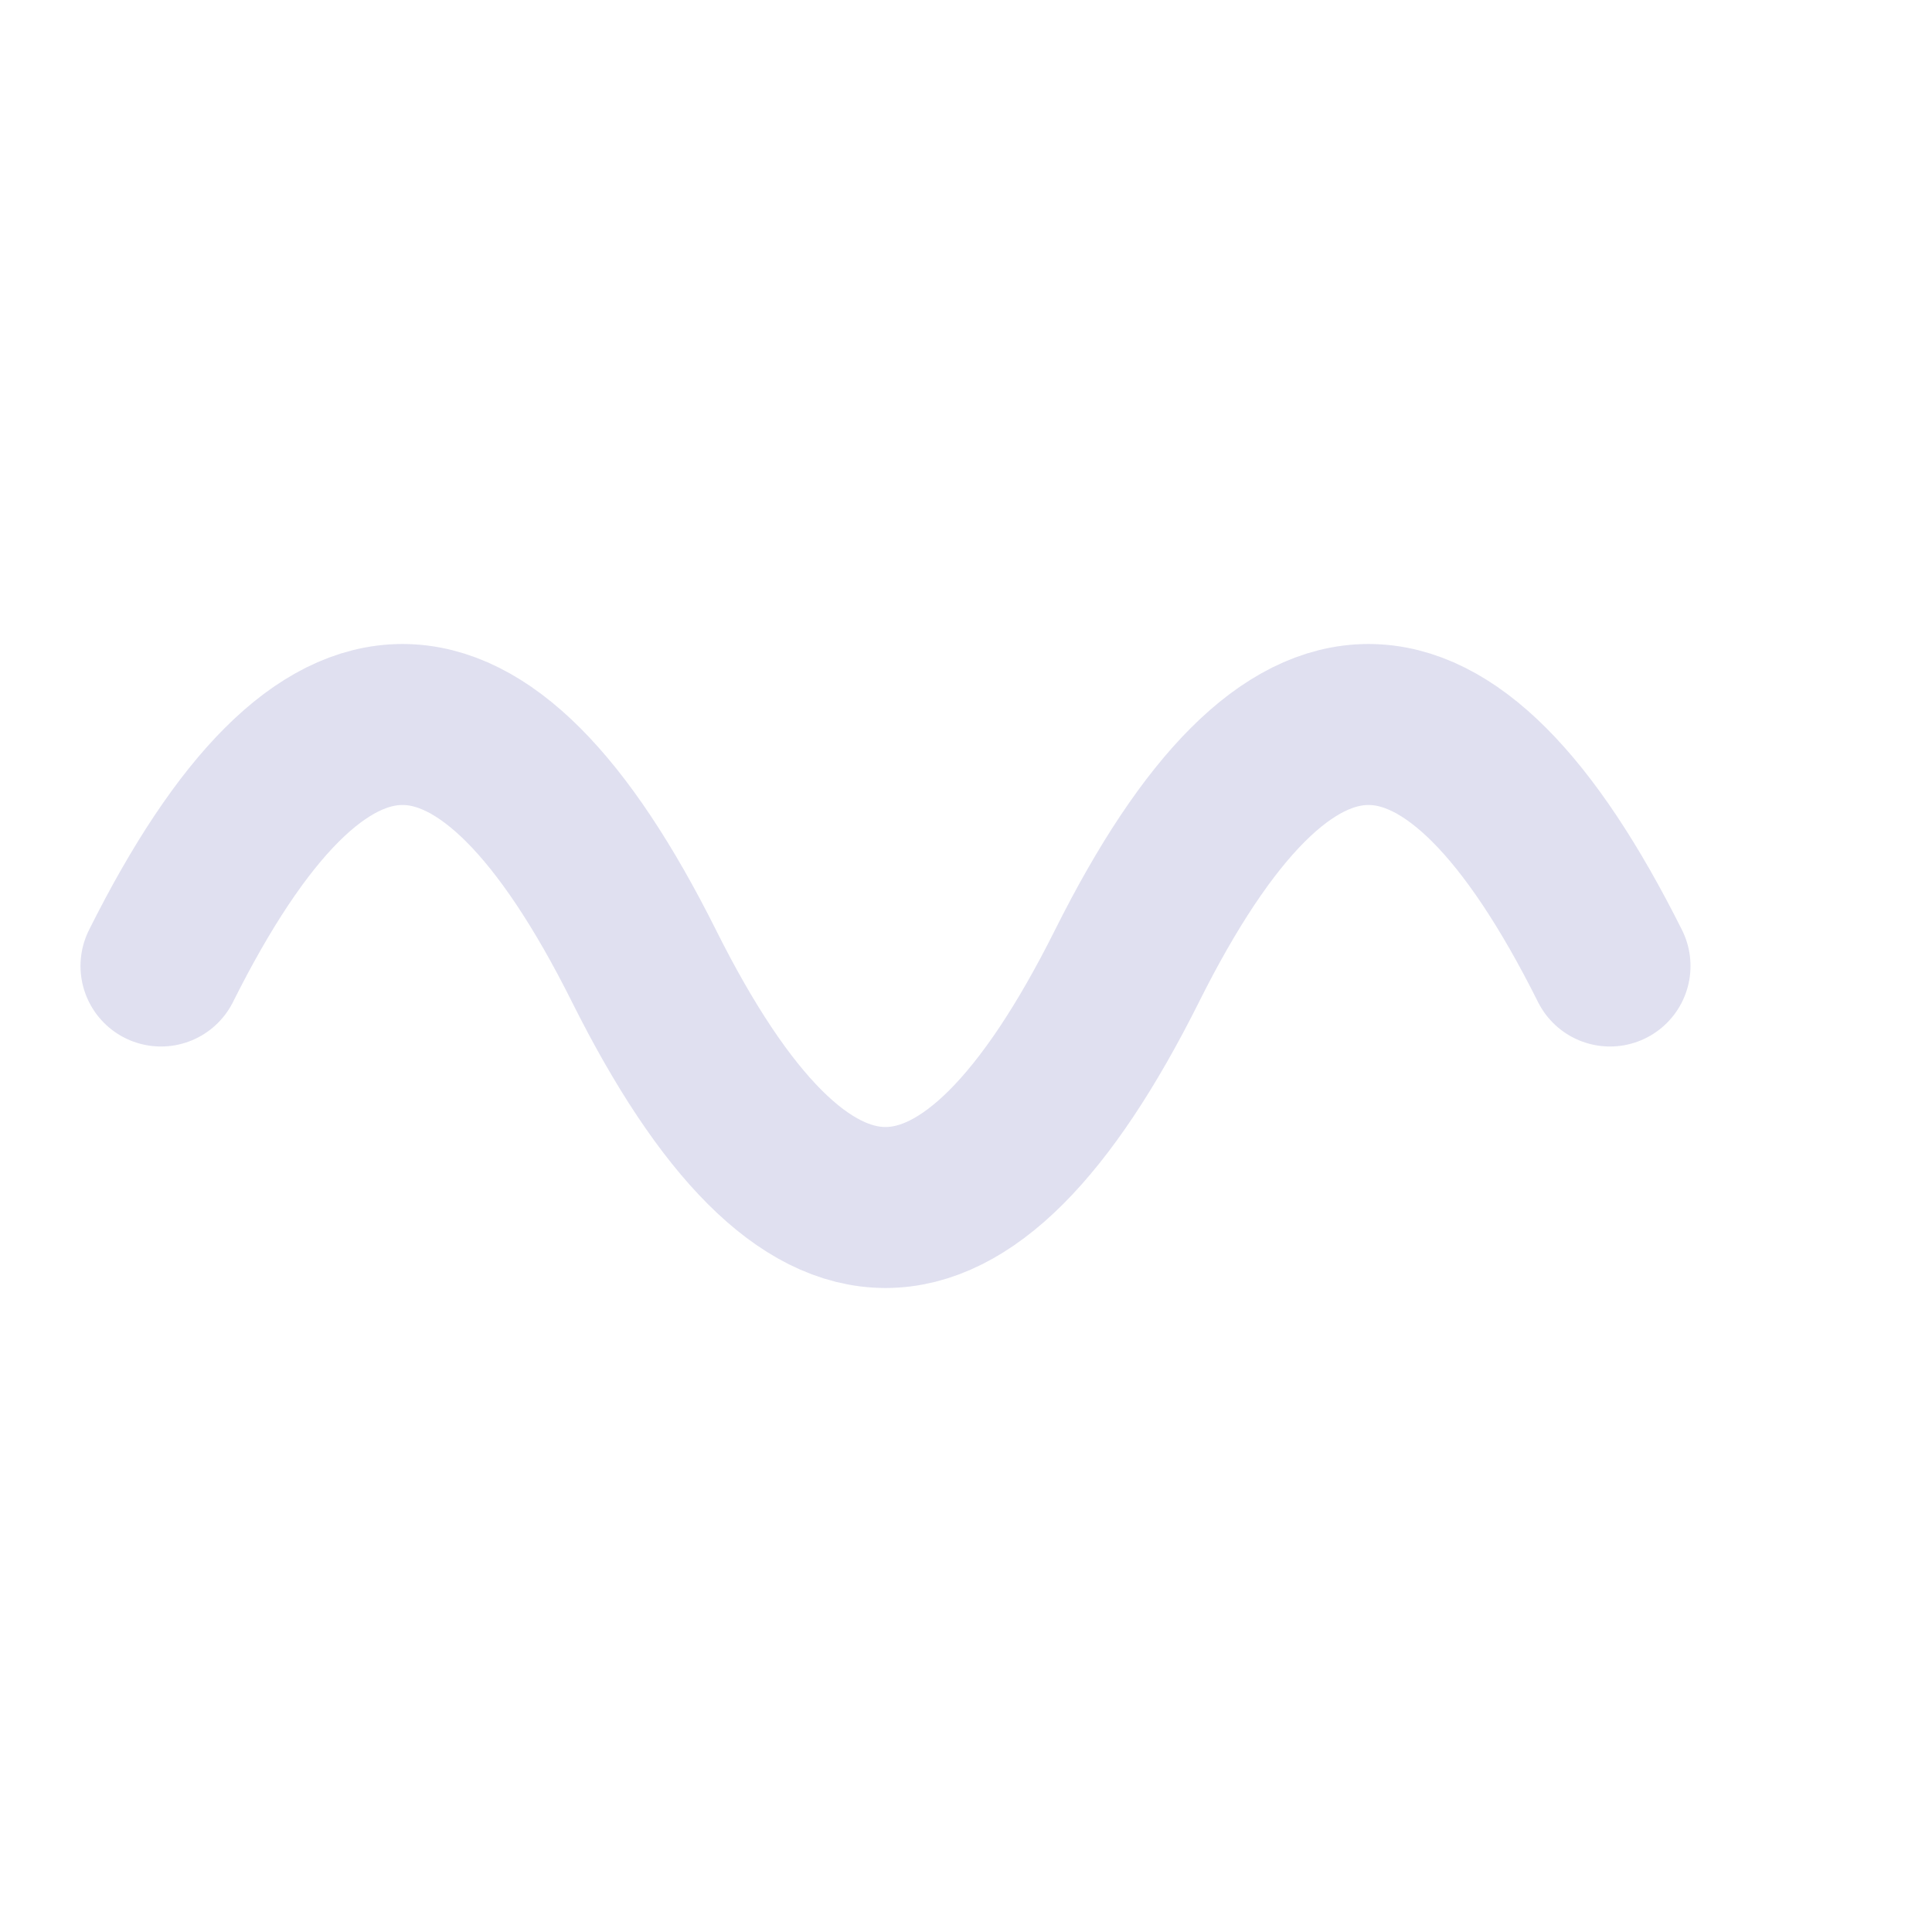
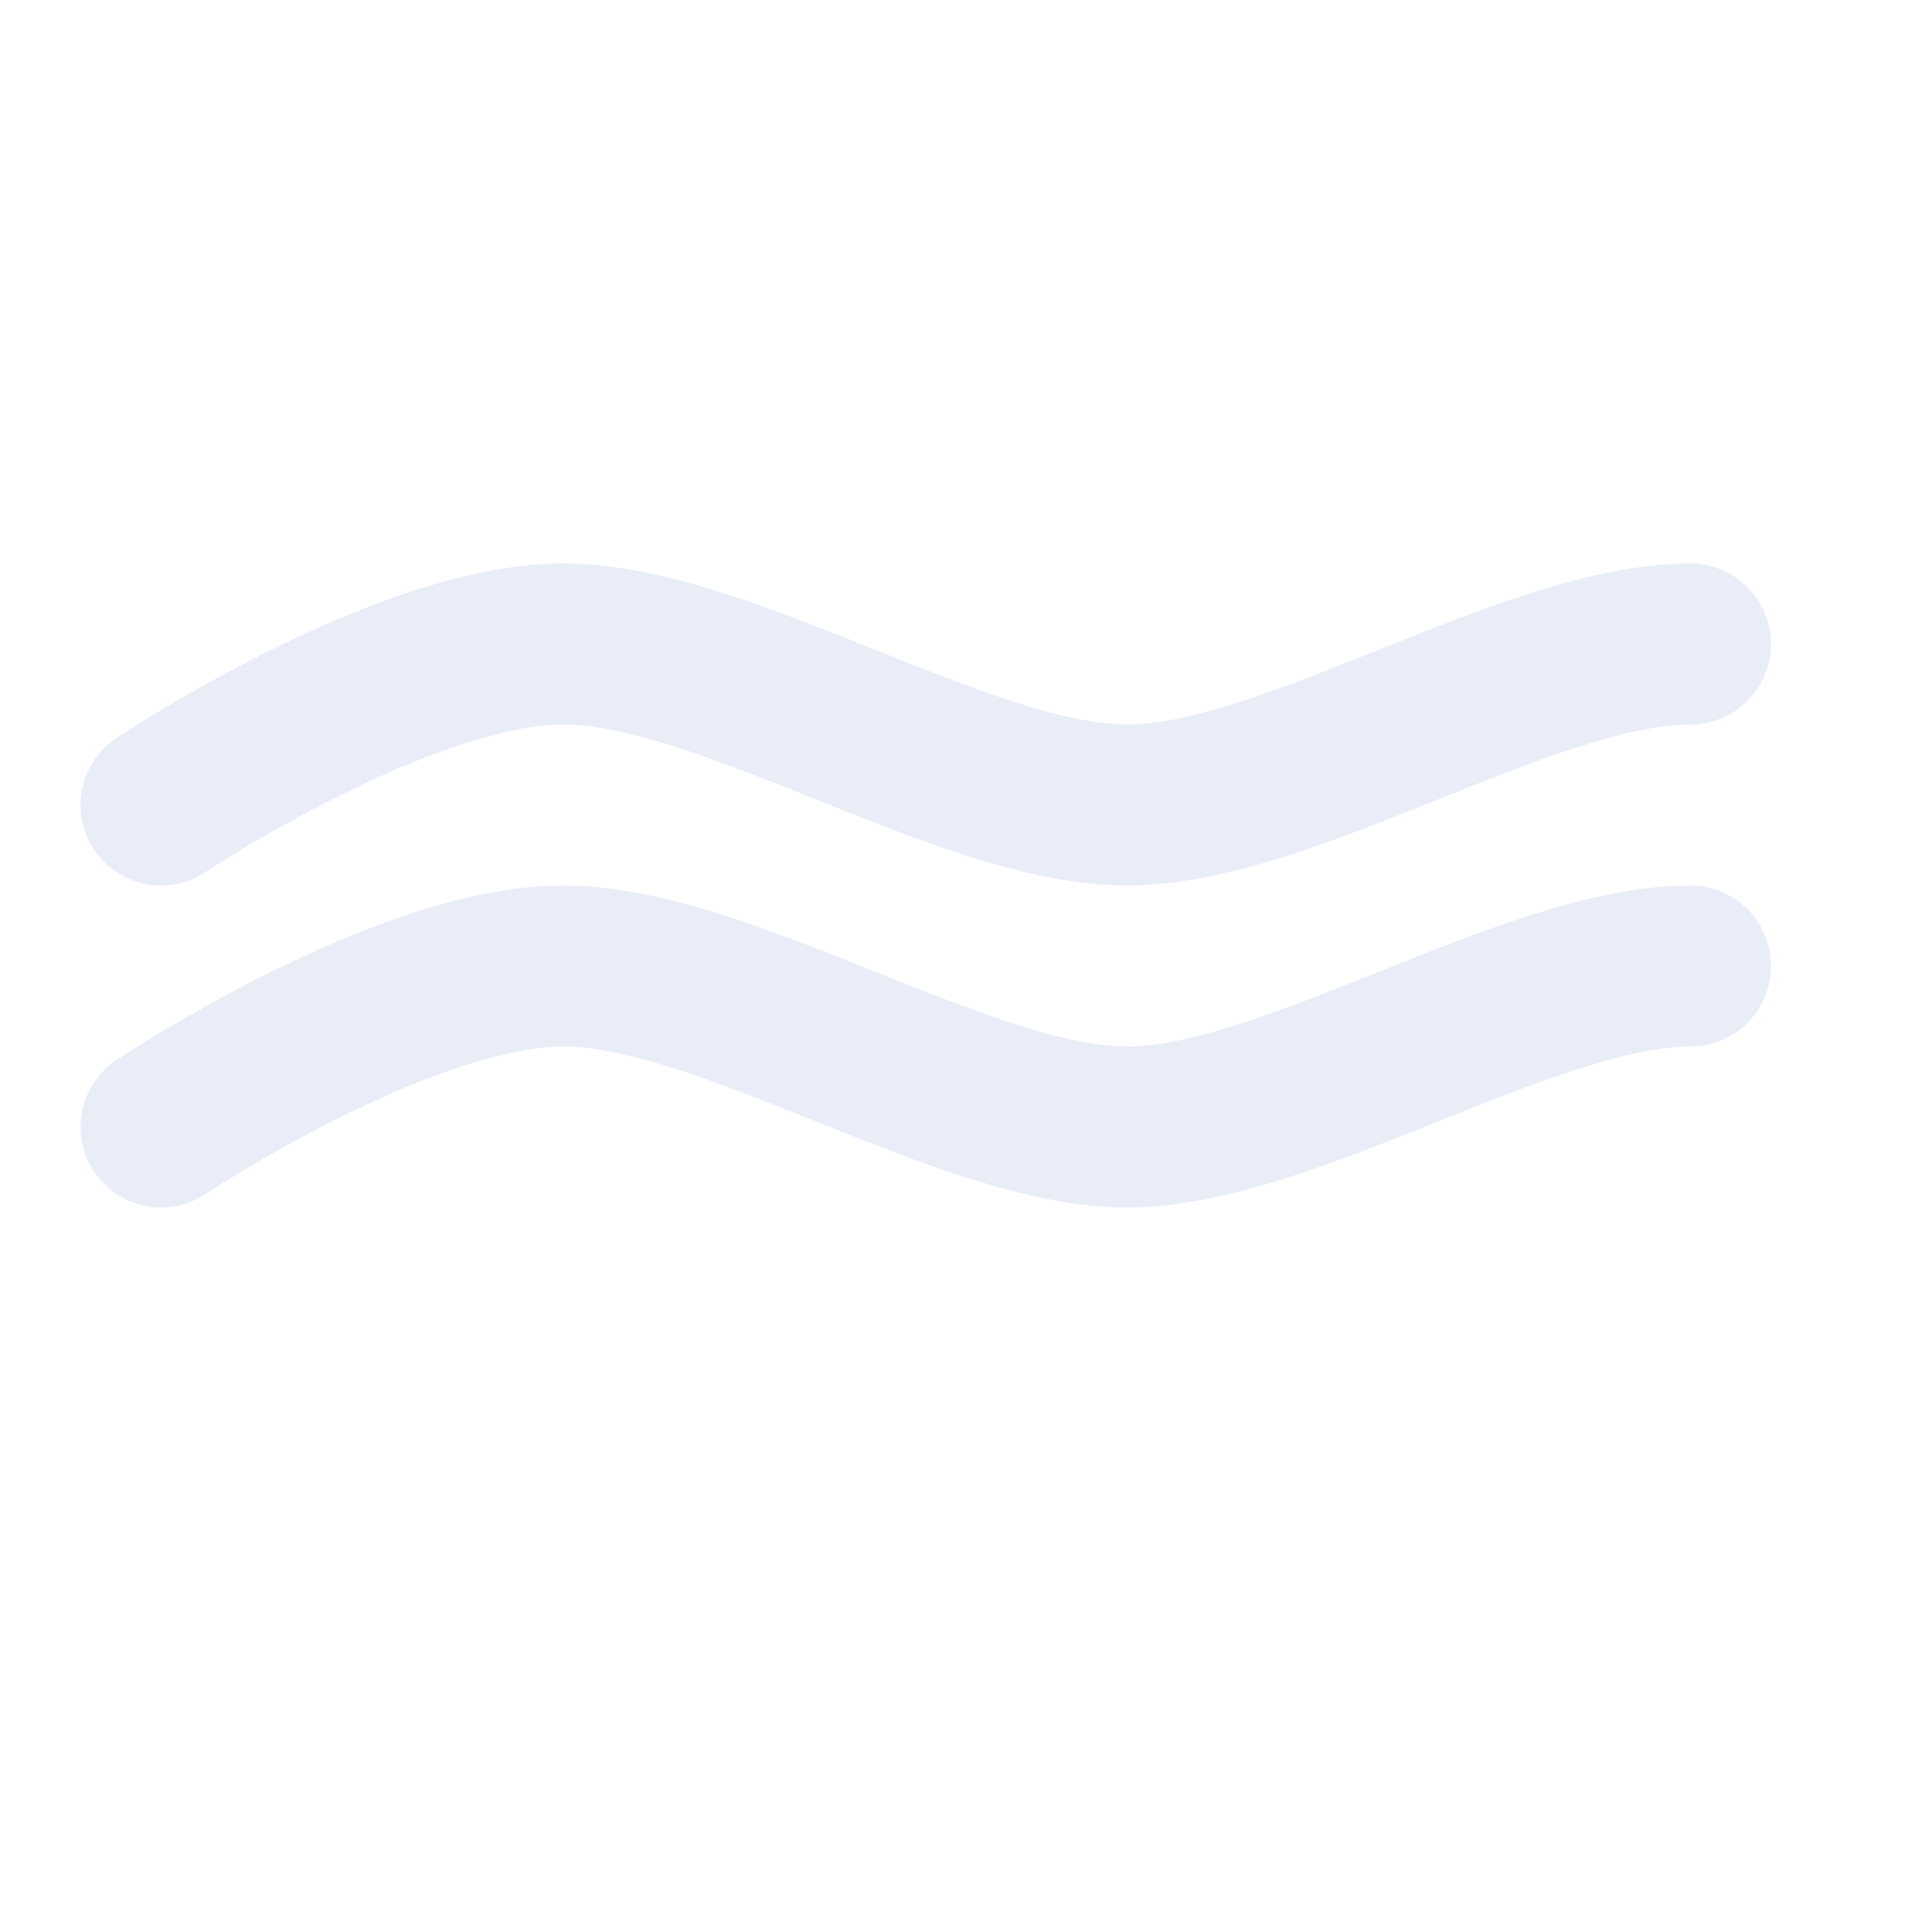
- <svg xmlns="http://www.w3.org/2000/svg" viewBox="0 0 24 24" fill="none" stroke="#e0e0f0" stroke-width="2" stroke-linecap="round" stroke-linejoin="round">
-   <path d="M2 12c2-4 4-4 6 0s4 4 6 0 4-4 6 0" />
+ <svg xmlns="http://www.w3.org/2000/svg" width="24" height="24" viewBox="0 0 24 24" fill="none" stroke="#e9edf8" stroke-width="2" stroke-linecap="round" stroke-linejoin="round">
+   <path d="M2 10s3-2 5-2 5 2 7 2 5-2 7-2" />
+   <path d="M2 14s3-2 5-2 5 2 7 2 5-2 7-2" />
</svg>
